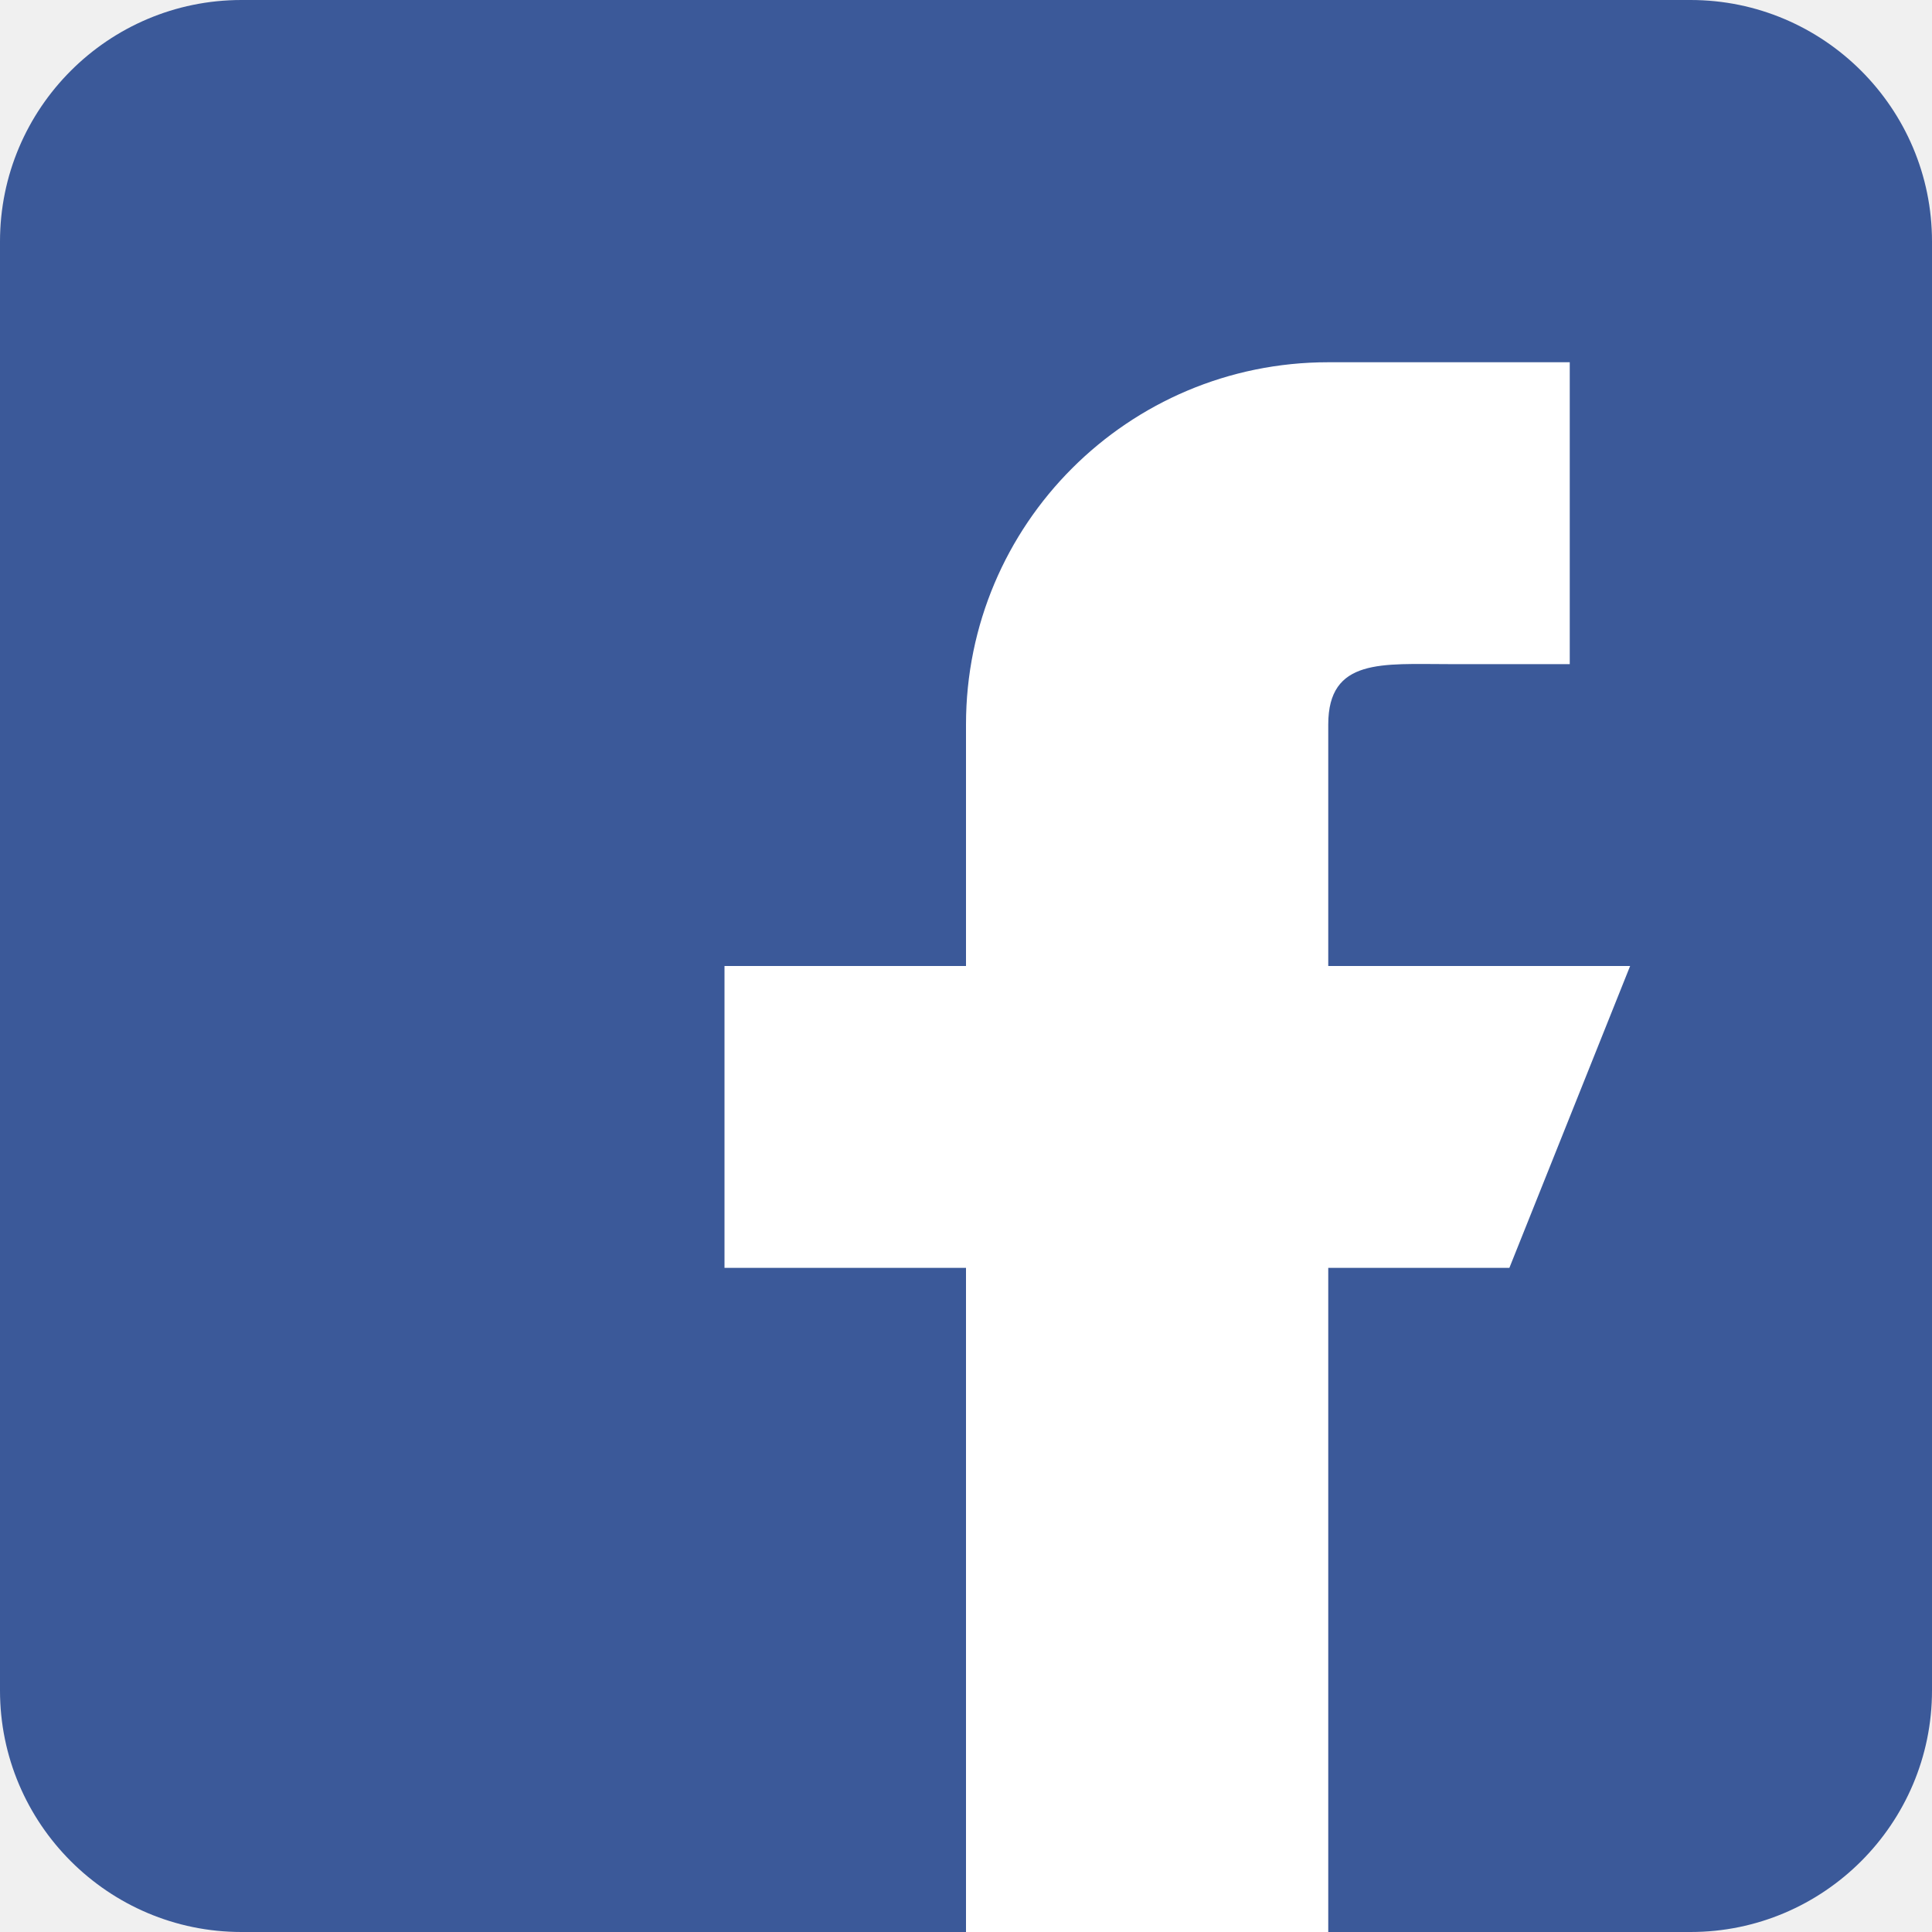
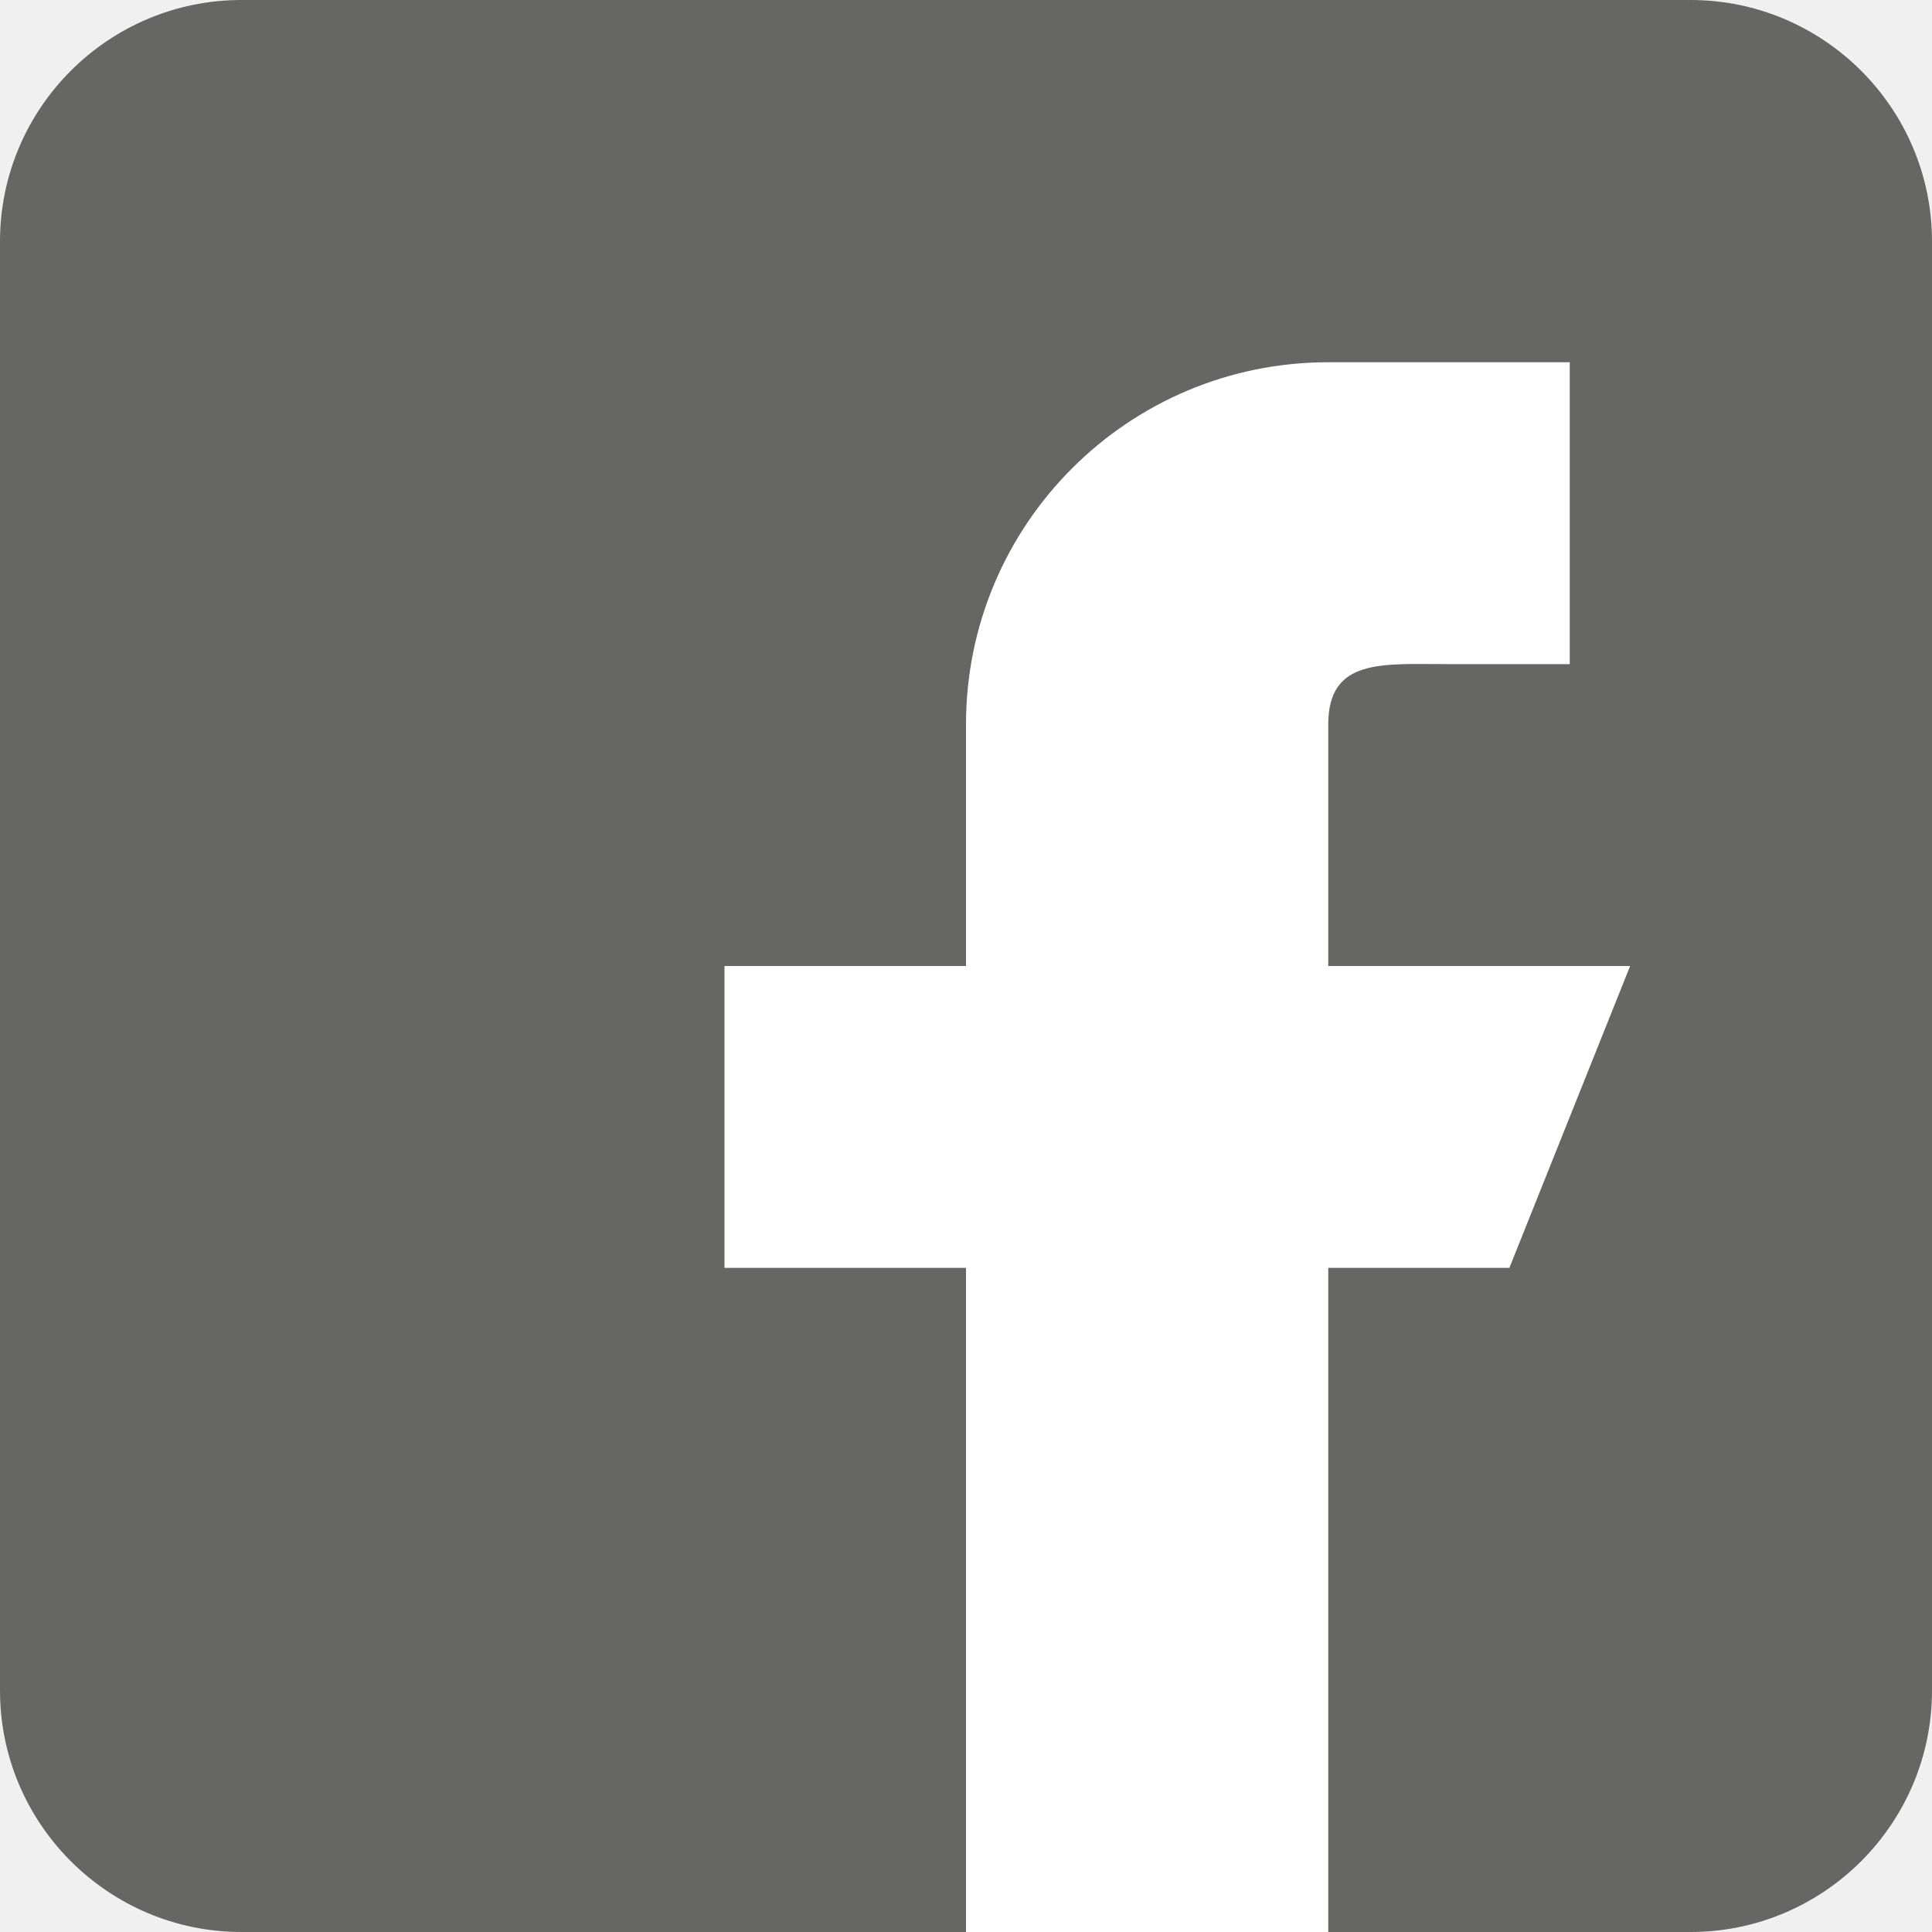
<svg xmlns="http://www.w3.org/2000/svg" enable-background="new 0 0 24 24" height="512" viewBox="0 0 24 24" width="512">
-   <path d="m21 0h-18c-1.655 0-3 1.345-3 3v18c0 1.654 1.345 3 3 3h18c1.654 0 3-1.346 3-3v-18c0-1.655-1.346-3-3-3z" fill="#3b5999" />
+   <path d="m21 0h-18c-1.655 0-3 1.345-3 3v18c0 1.654 1.345 3 3 3h18c1.654 0 3-1.346 3-3v-18c0-1.655-1.346-3-3-3z" fill="#666665" />
  <path d="m16.5 12v-3c0-.828.672-.75 1.5-.75h1.5v-3.75h-3c-2.486 0-4.5 2.014-4.5 4.5v3h-3v3.75h3v8.25h4.5v-8.25h2.25l1.5-3.75z" fill="#fff" />
</svg>
